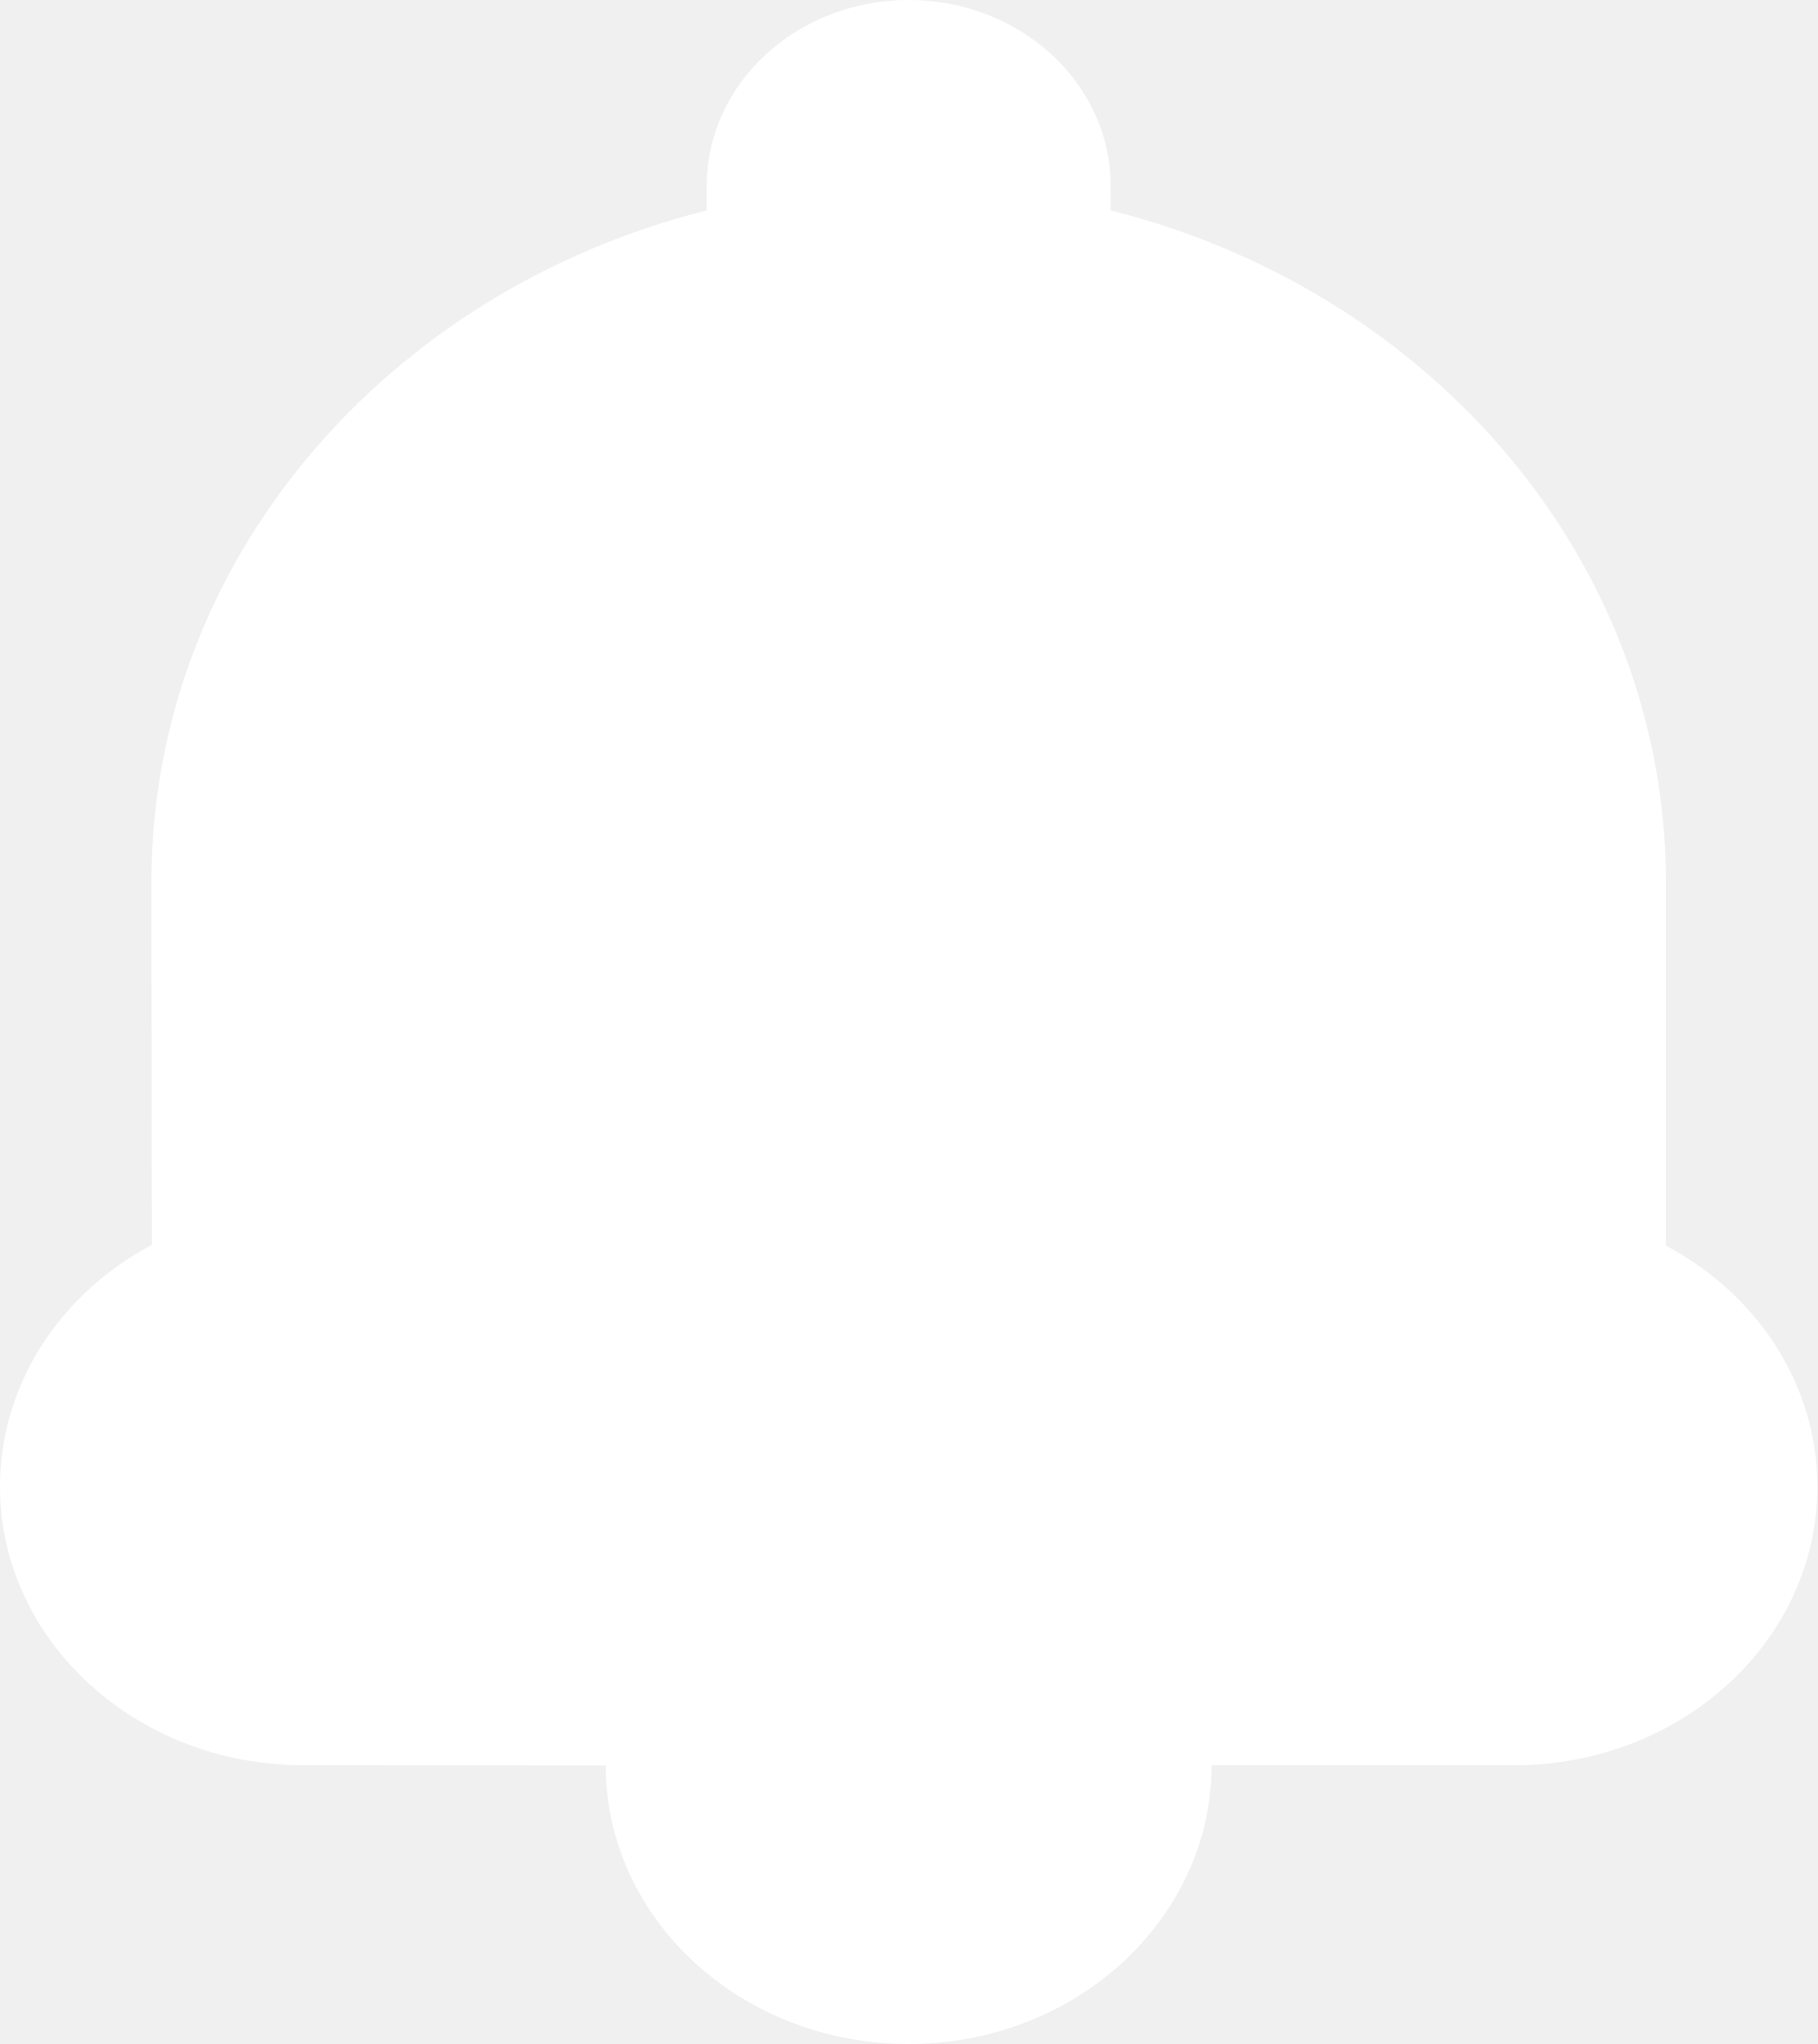
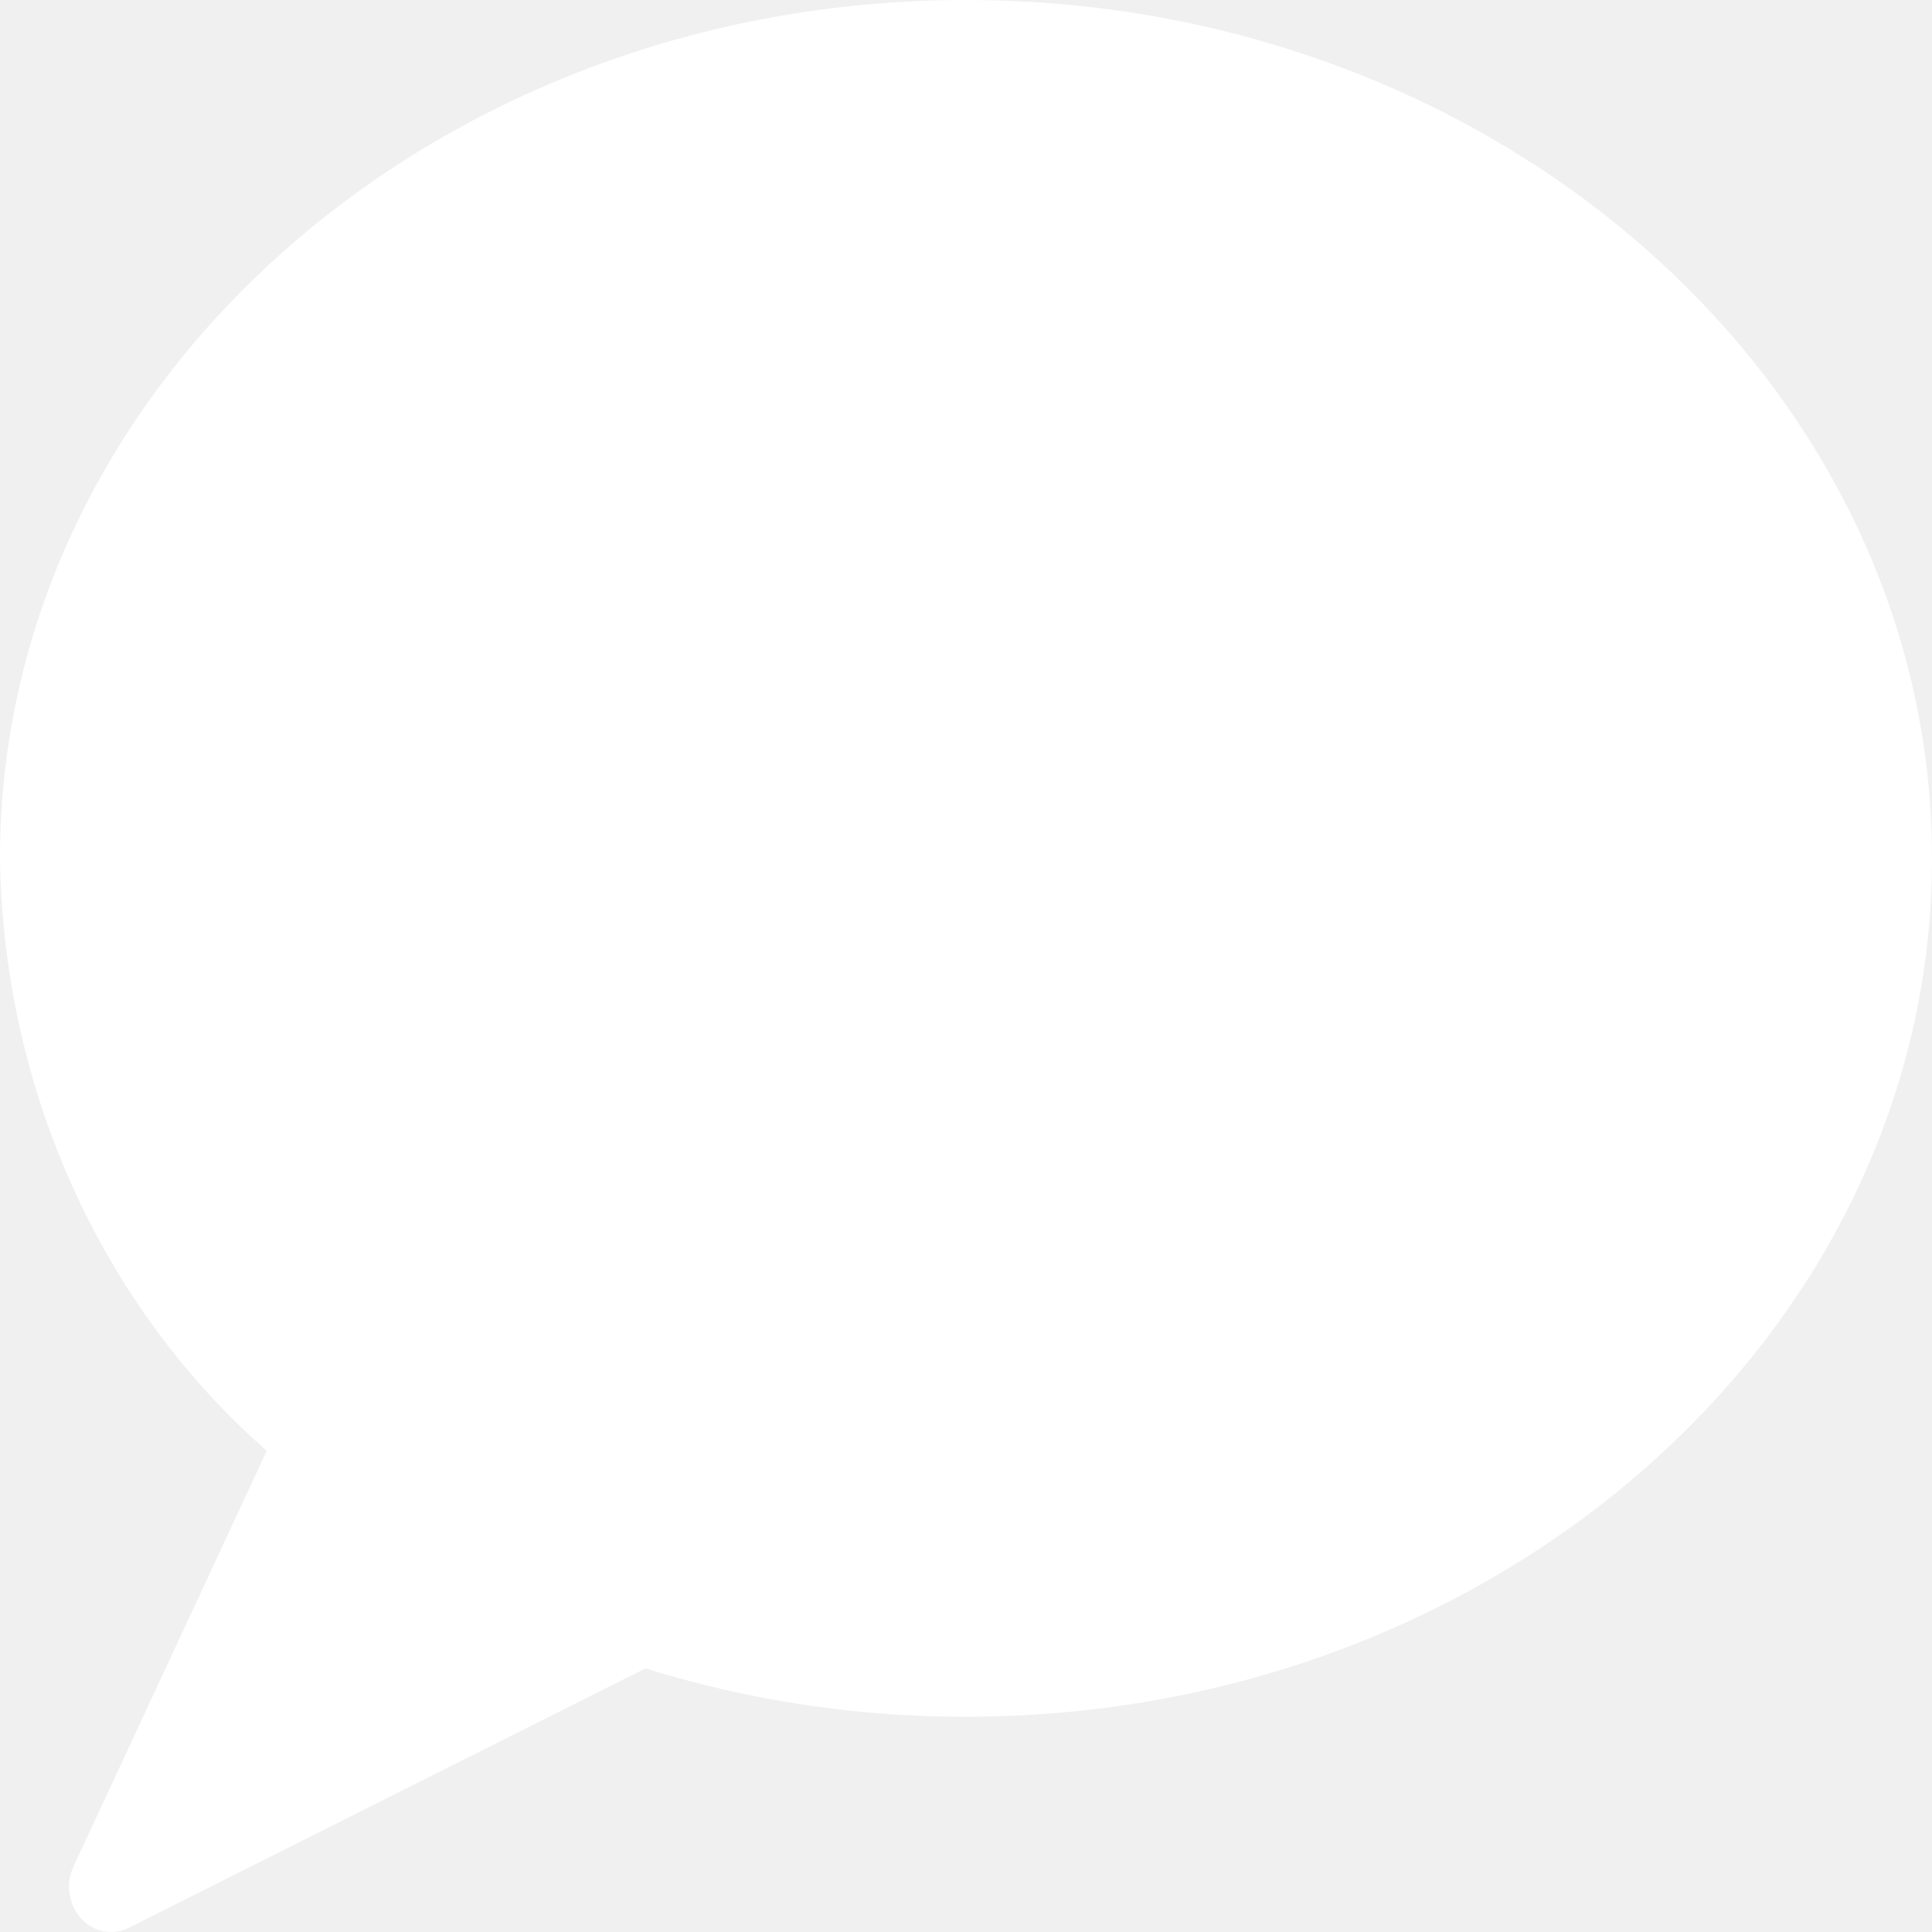
- <svg xmlns="http://www.w3.org/2000/svg" width="16px" height="18px" viewBox="0 0 16 18" version="1.1">
-   <g id="Mobile" stroke="none" stroke-width="1" fill="none" fill-rule="evenodd">
-     <g id="Inbox-(m):-Empty" transform="translate(-226, -746)" fill="#FFFFFF">
-       <g id="Group-21" transform="translate(0, 734)">
-         <g id="Group-19" transform="translate(38, 12)">
-           <path d="M190.669,15.545 C189.196,15.545 188,14.445 188,13.091 C188,12.192 188.529,11.391 189.337,10.963 C189.337,10.714 189.333,7.772 189.333,7.772 C189.333,4.944 191.395,2.564 194.222,1.853 L194.222,1.636 C194.222,0.733 195.018,0 196,0 C196.982,0 197.778,0.733 197.778,1.636 L197.778,1.853 C200.605,2.564 202.667,4.944 202.667,7.776 L202.667,10.97 C203.476,11.4 204,12.198 204,13.091 C204,14.447 202.806,15.545 201.331,15.545 L198.667,15.545 C198.665,16.901 197.469,18 196,18 C194.527,18 193.333,16.902 193.333,15.547 L190.669,15.545 Z" id="Combined-Shape" />
-         </g>
-       </g>
-     </g>
-   </g>
+ <svg xmlns="http://www.w3.org/2000/svg" width="14" height="14" viewBox="0 0 14 14" fill="none">
+   <path d="M7 0C3.14 0 0 2.79 0 6.22C0.024 7.889 0.732 9.46 1.933 10.513L0.533 13.524C0.474 13.649 0.496 13.8 0.587 13.901C0.677 14.001 0.816 14.028 0.934 13.969L4.677 12.09C5.432 12.324 6.214 12.442 7 12.44C10.86 12.44 14 9.65 14 6.22C14 2.789 10.86 0 7 0Z" fill="#FFFFFF" />
</svg>
